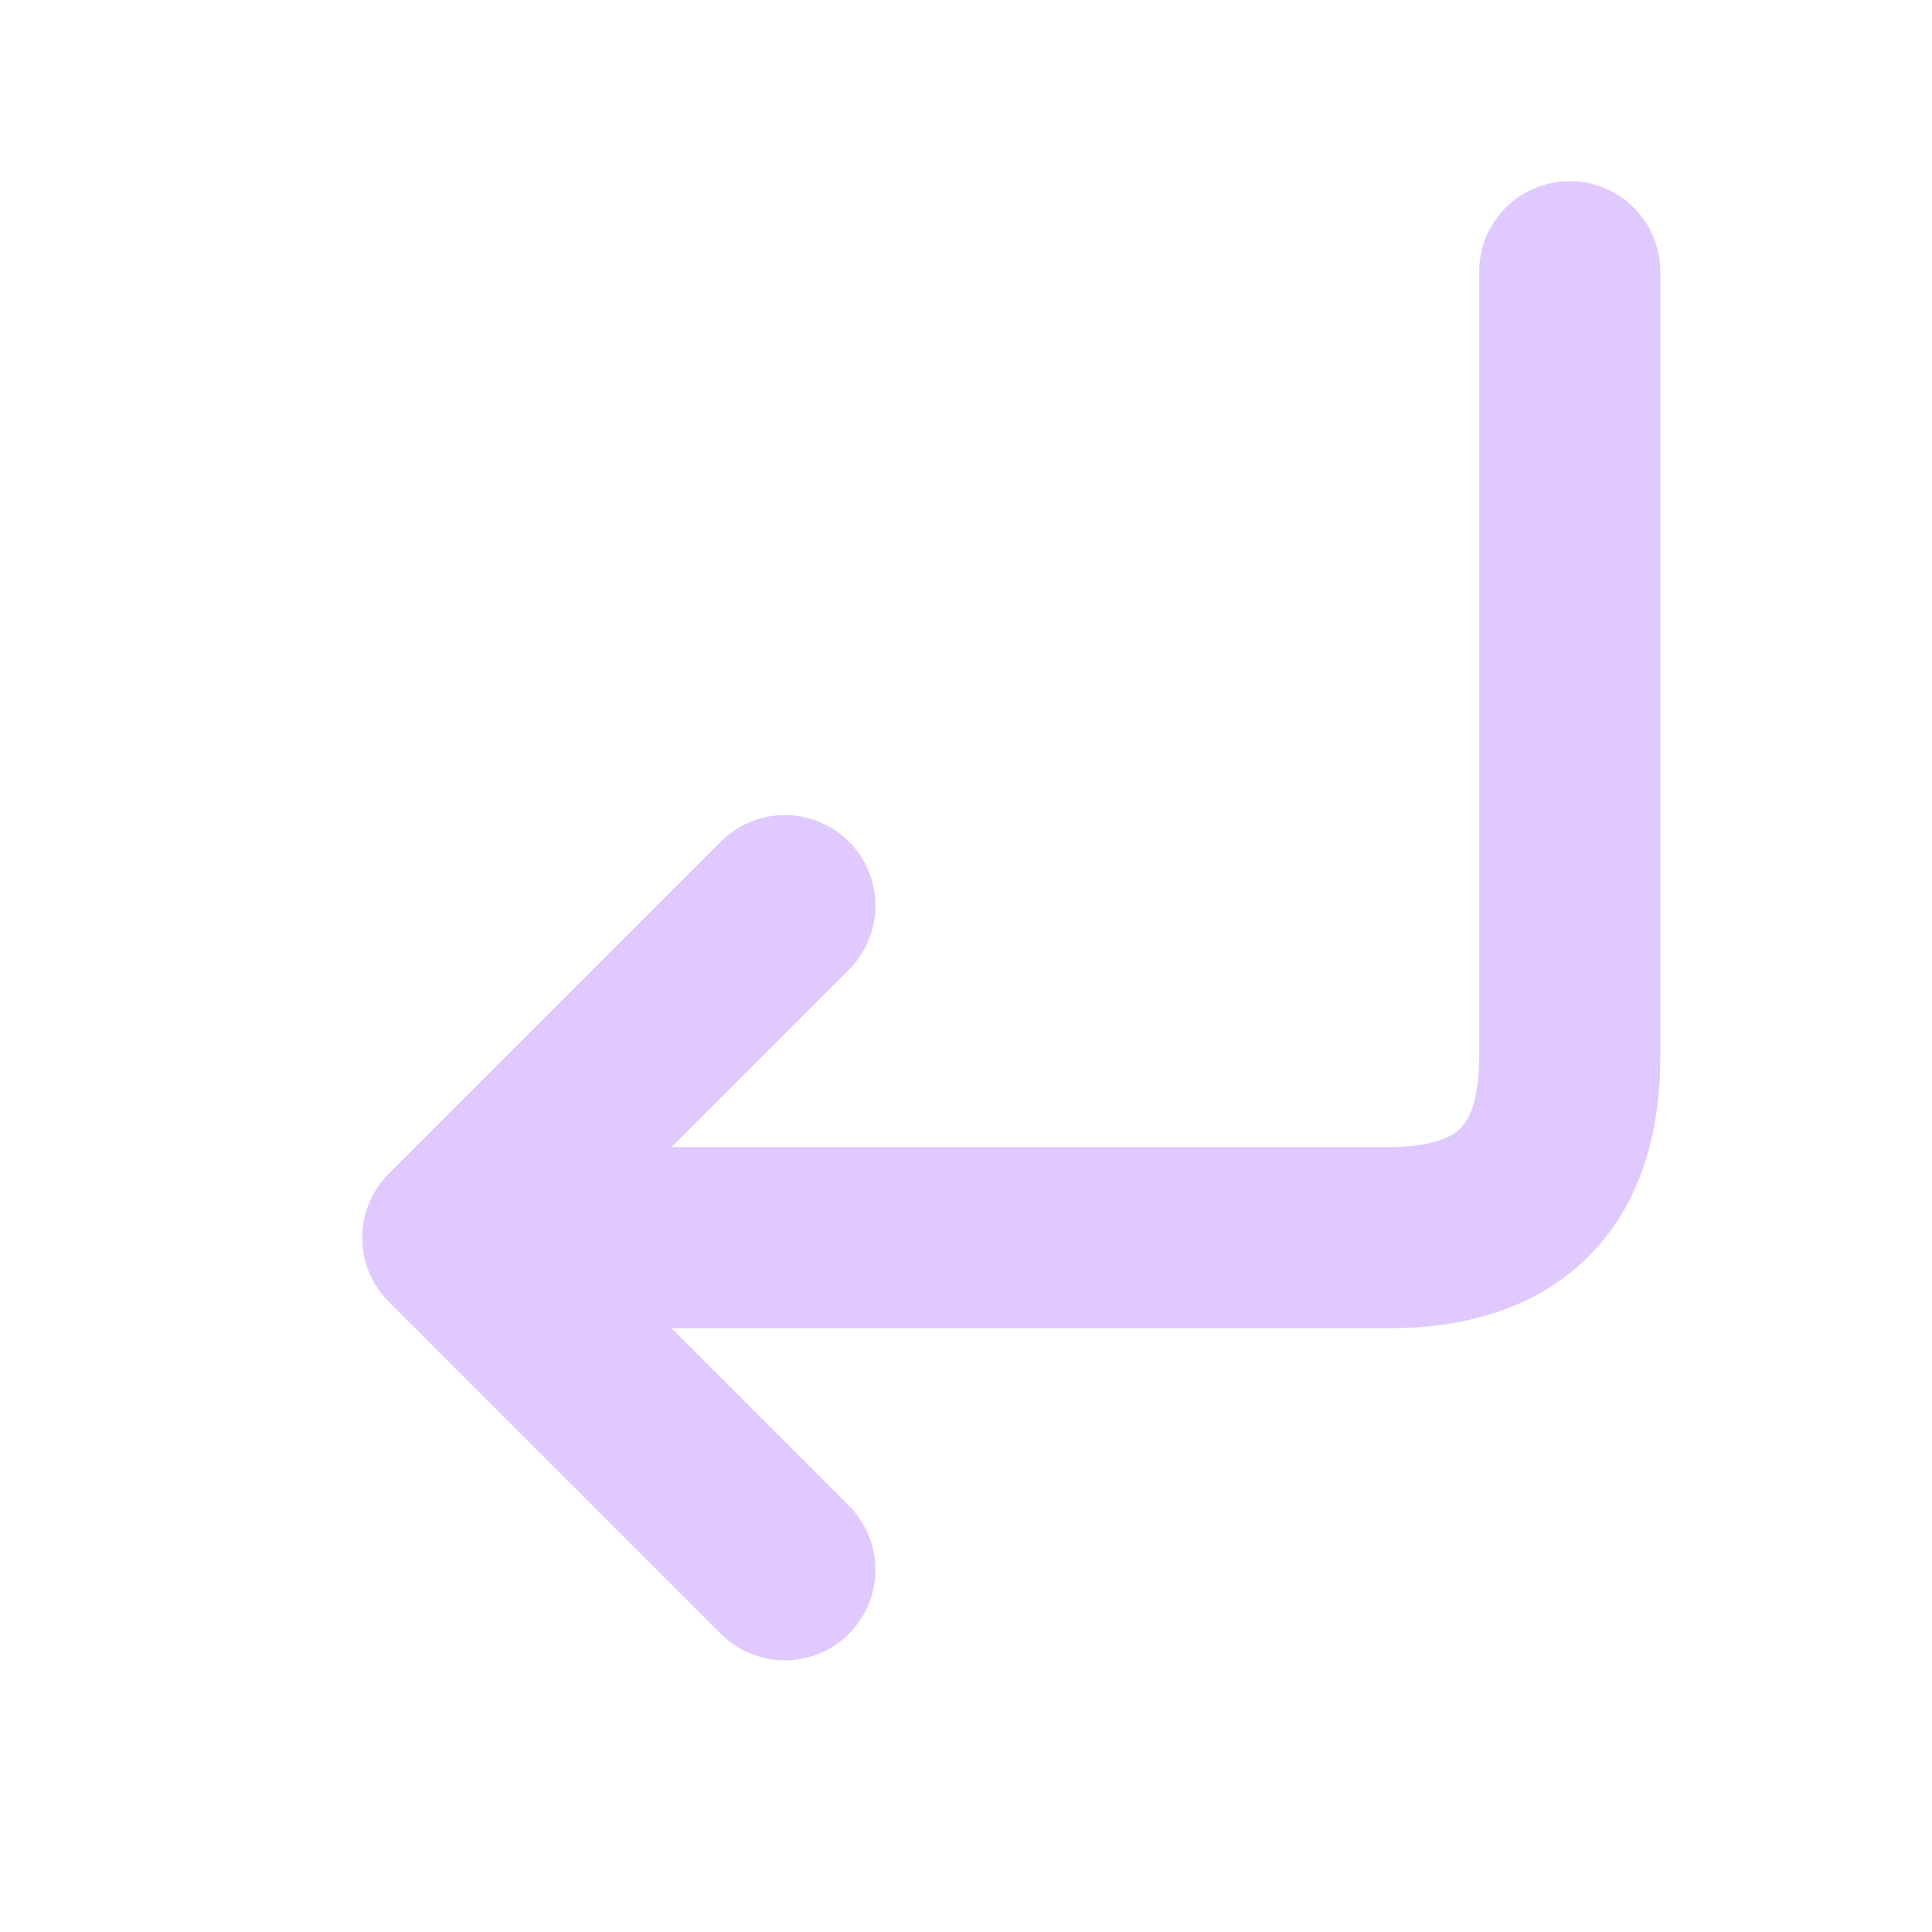
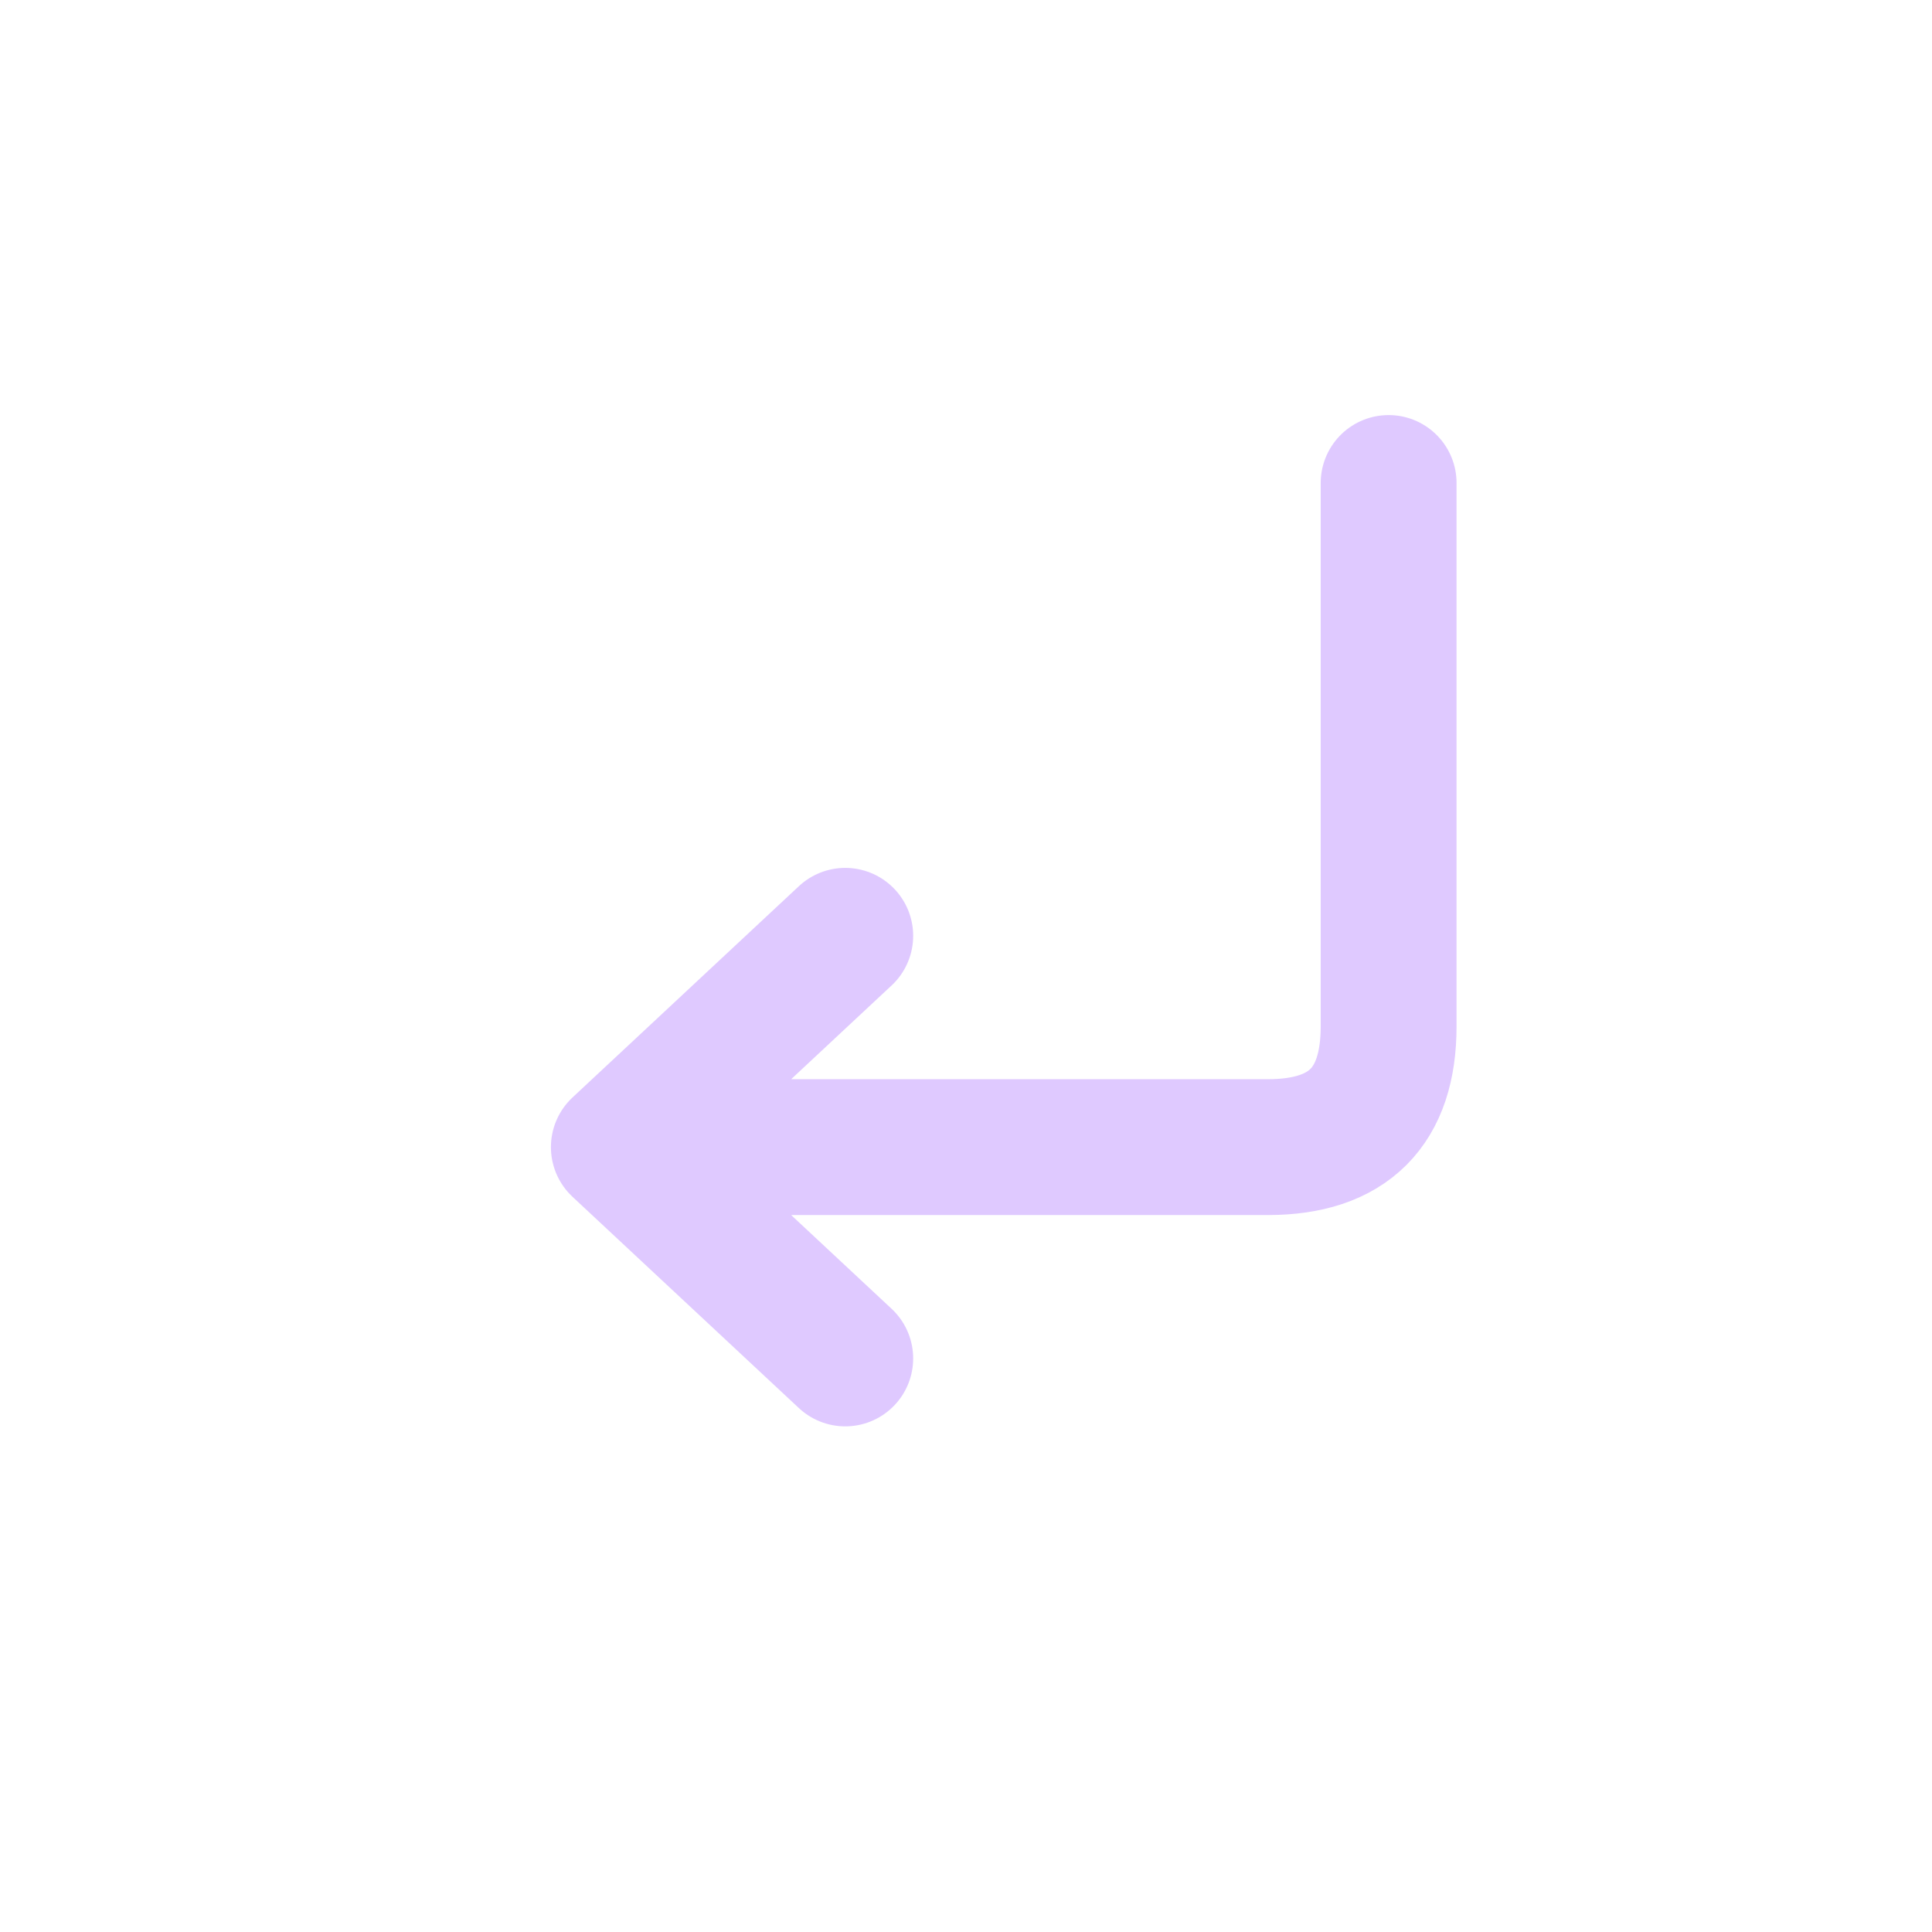
<svg xmlns="http://www.w3.org/2000/svg" viewBox="0 0 128 128">
-   <path d="M104 18 V70 Q104 82 92 82 H32 M52 60 L30 82 L52 104" stroke="#dfc9ff" stroke-width="12" fill="none" stroke-linecap="round" stroke-linejoin="round" />
+   <path d="M92 32 V68 Q92 76 84 76 H42 M56 62 L41 76 L56 90" stroke="#dfc9ff" stroke-width="9" fill="none" stroke-linecap="round" stroke-linejoin="round" />
</svg>
